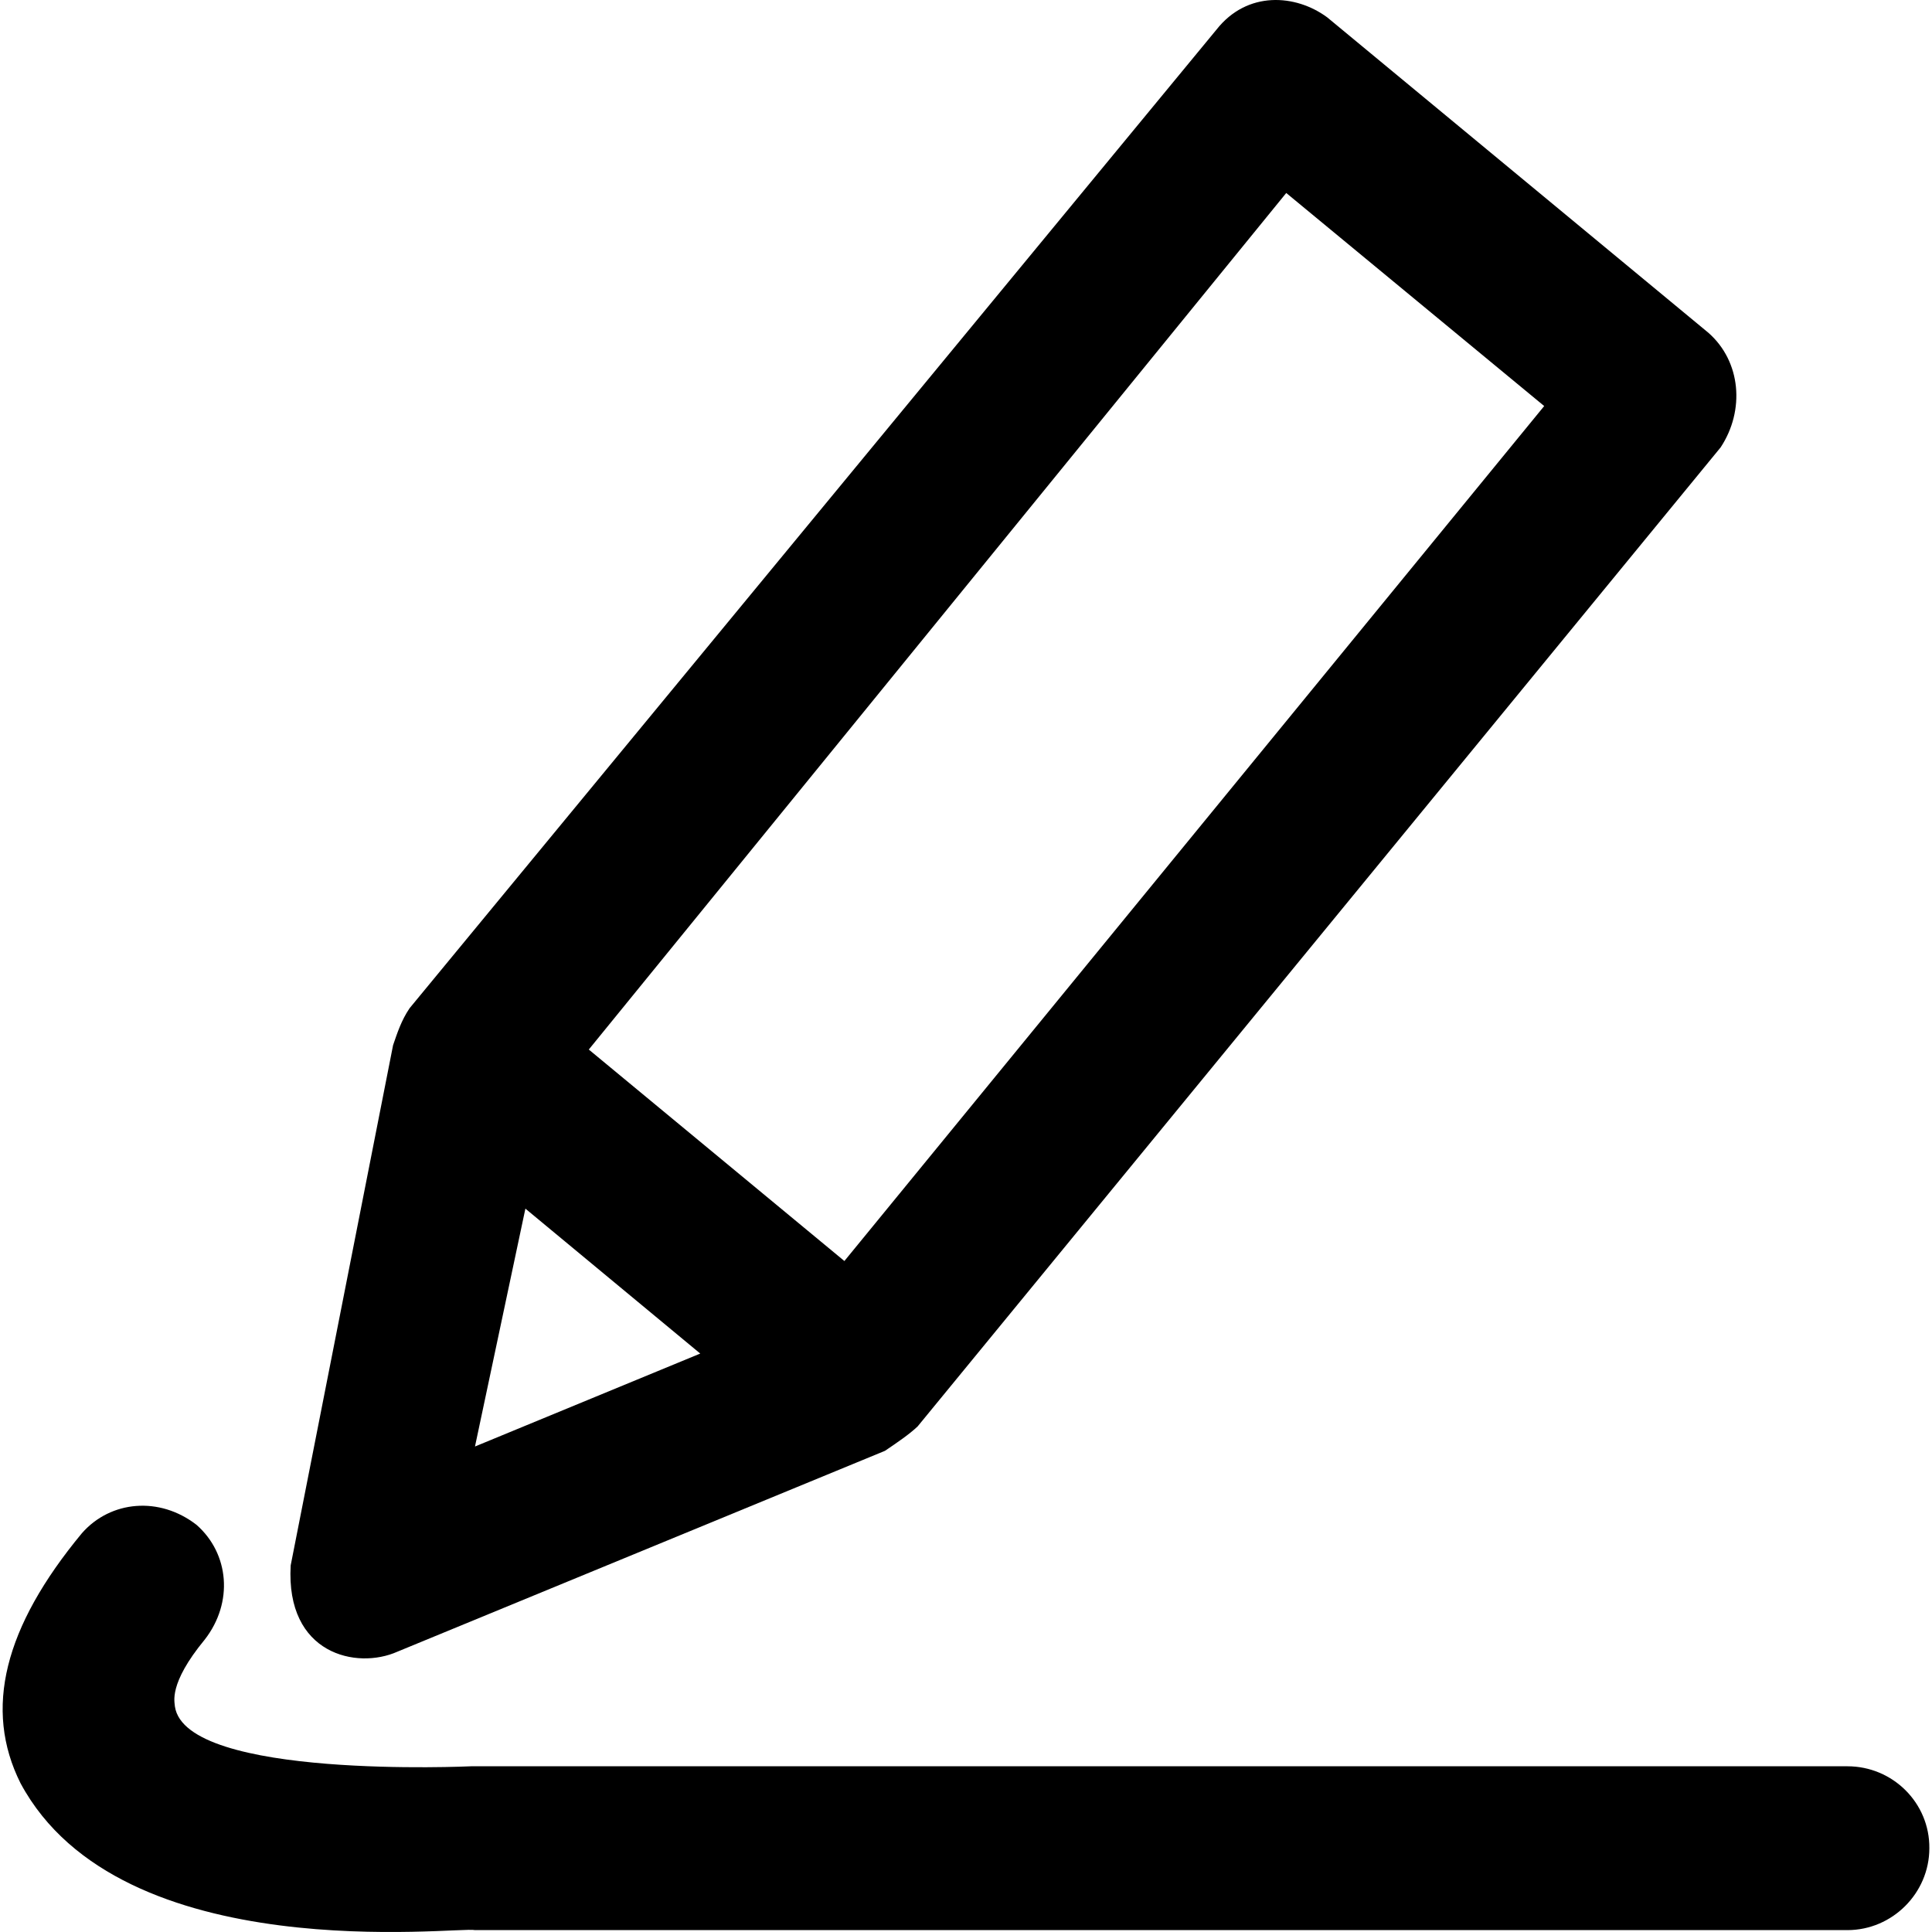
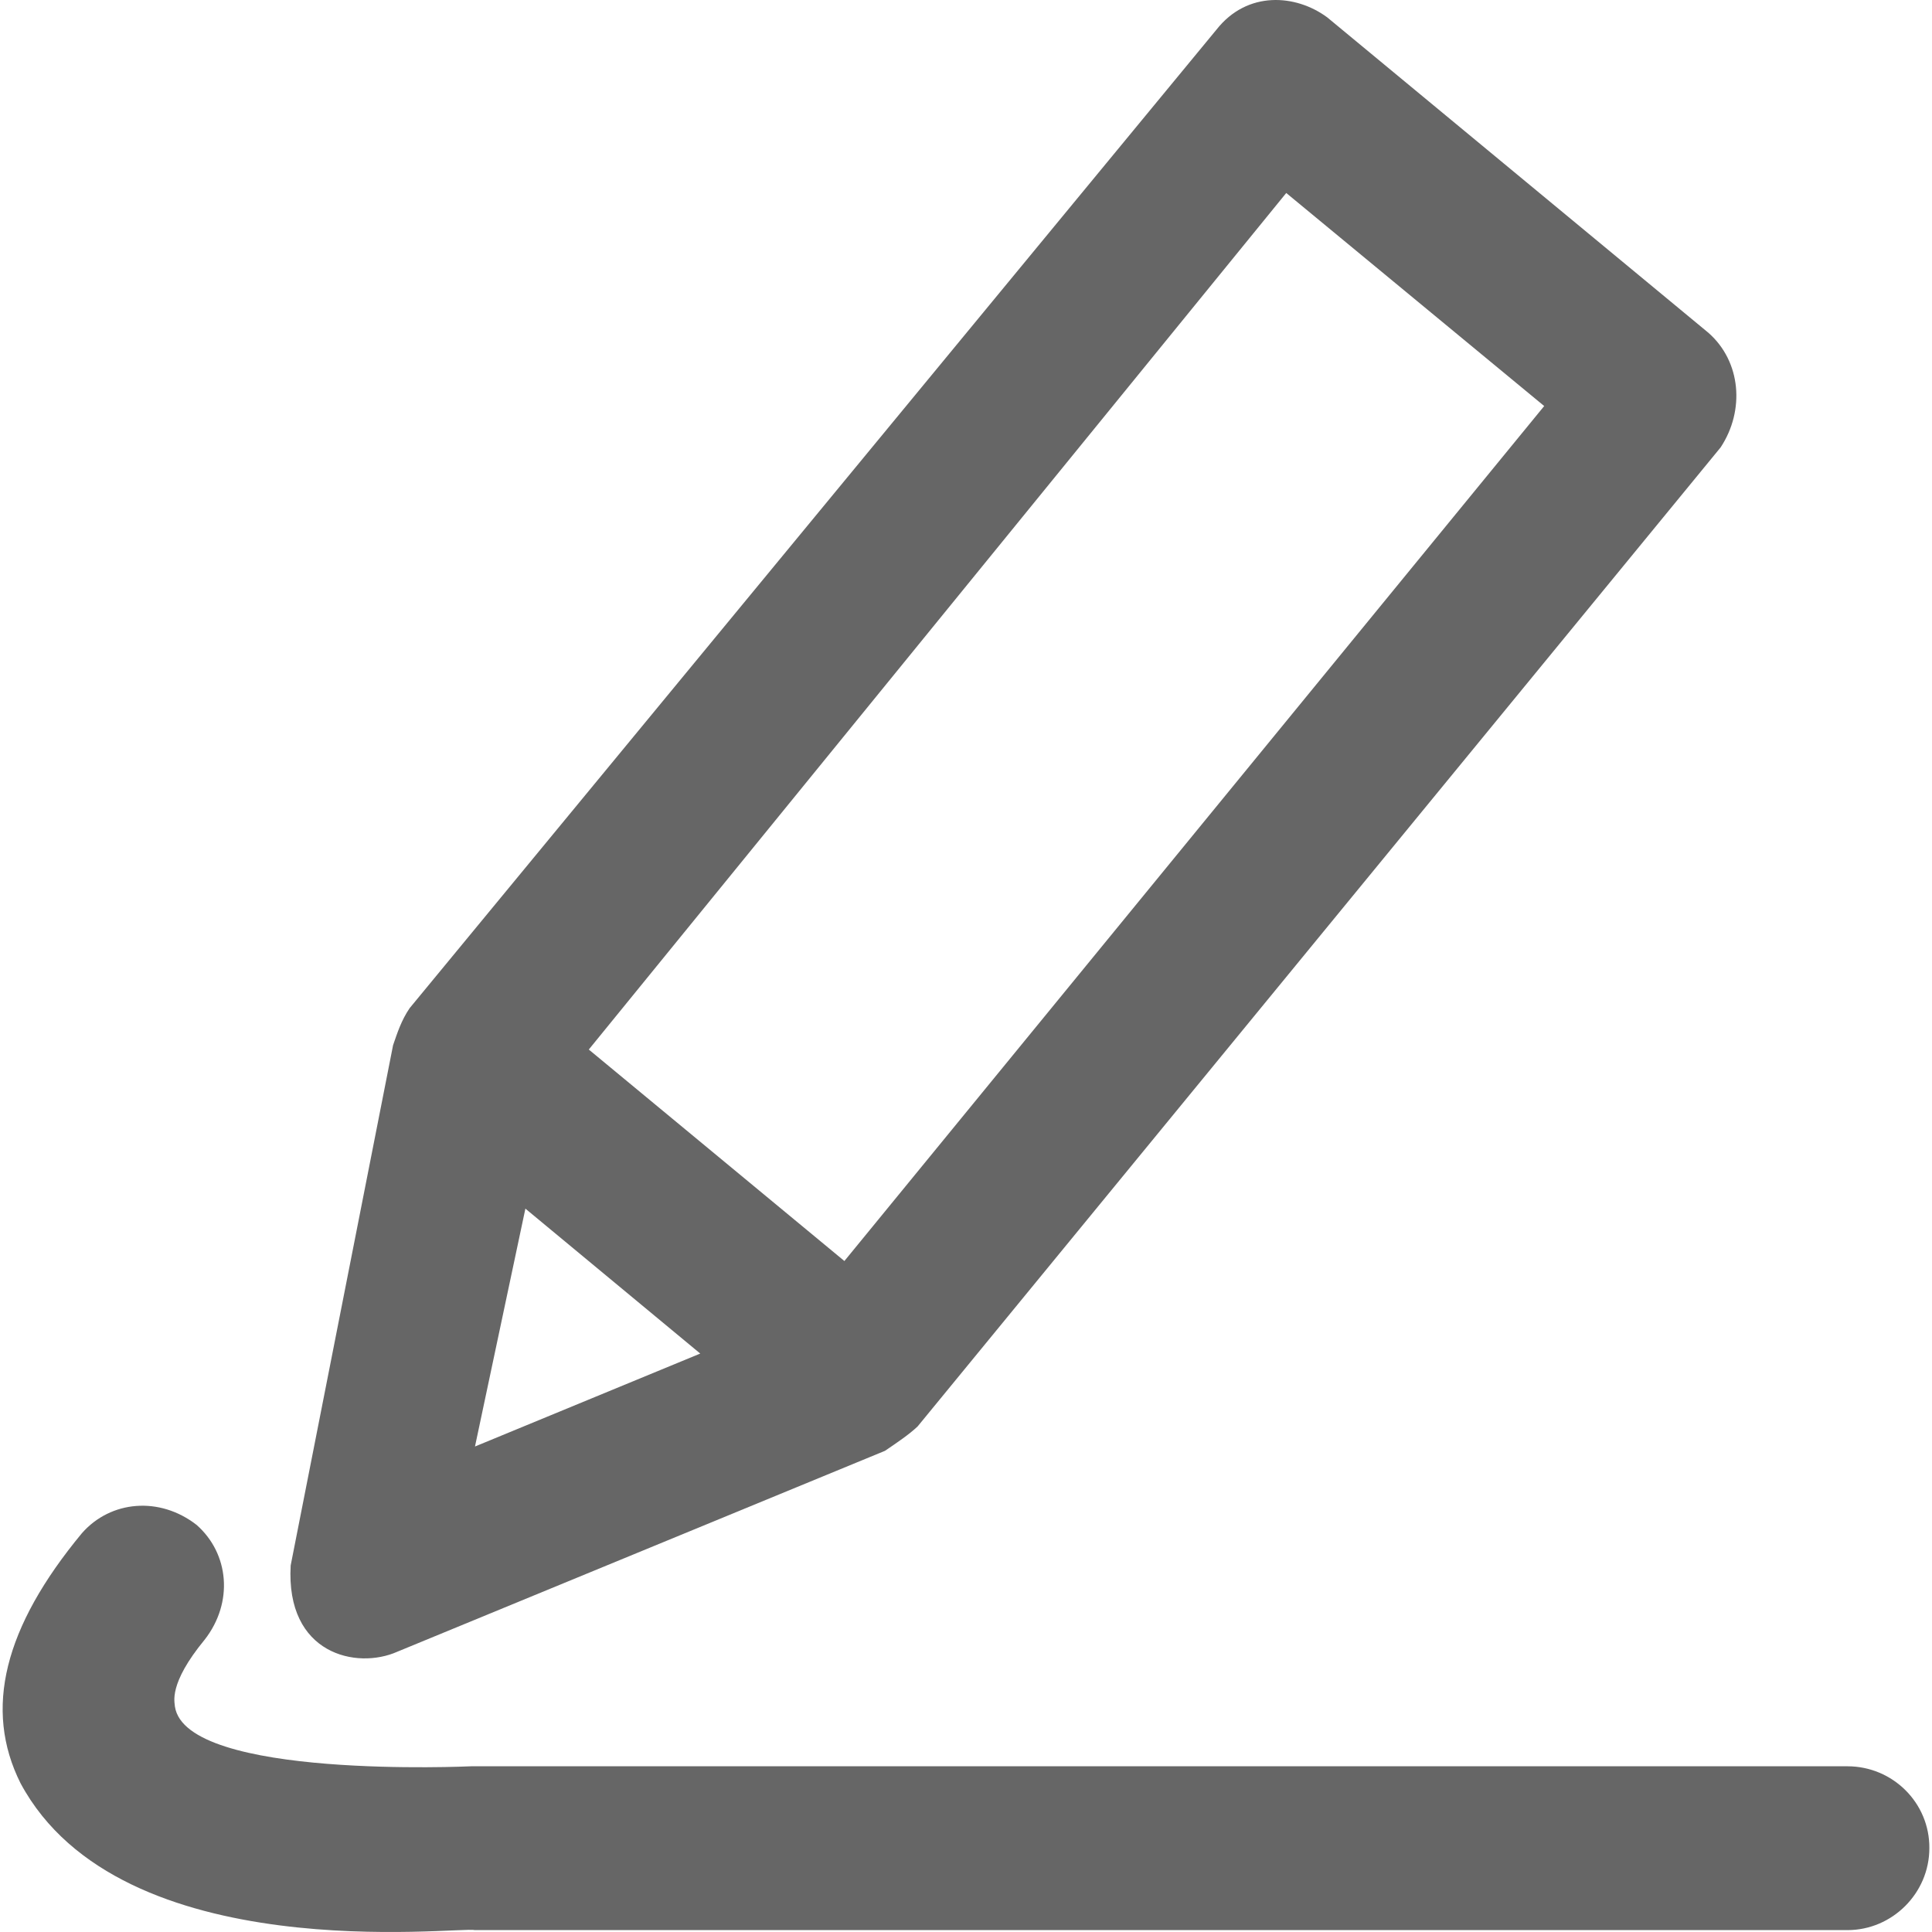
<svg xmlns="http://www.w3.org/2000/svg" version="1.1" x="0px" y="0px" viewBox="0 0 490.584 490.584" style="enable-background:new 0 0 490.584 490.584;" xml:space="preserve">
-   <path d="M 100.911 419.404 L 224.711 368.404 C 227.811 366.304 230.911 364.204 233.011 362.204 L 436.911 113.604 C 443.111 104.204 442.111 91.804 433.811 84.504 L 337.011 4.404 C 329.011 -1.496 316.711 -2.396 308.911 7.504 L 104.011 256.004 C 101.911 259.104 100.911 262.204 99.811 265.404 L 73.811 397.504 C 72.511 420.104 90.611 424.004 100.911 419.404 Z M 326.611 49.004 L 392.111 103.104 L 214.411 320.204 L 149.511 266.504 L 326.611 49.004 Z M 133.411 306.904 L 177.811 343.704 L 120.611 367.304 L 133.411 306.904 Z" />
-   <path d="M 469.111 448.504 H 119.611 C 119.611 448.504 47.111 451.904 44.411 433.304 C 44.411 432.304 42.611 427.704 52.011 416.304 C 59.311 406.904 58.211 394.504 49.911 387.204 C 40.511 379.904 28.111 381.004 20.811 389.304 C 1.011 413.204 -4.189 434.004 5.211 452.804 C 30.711 500.304 116.511 489.104 120.611 490.104 H 469.111 C 480.511 490.104 489.911 480.704 489.911 469.304 C 490.011 457.804 480.611 448.504 469.111 448.504 Z" />
+   <path fill="#666666" d="M 100.911 419.404 L 224.711 368.404 C 227.811 366.304 230.911 364.204 233.011 362.204 L 436.911 113.604 C 443.111 104.204 442.111 91.804 433.811 84.504 L 337.011 4.404 C 329.011 -1.496 316.711 -2.396 308.911 7.504 L 104.011 256.004 C 101.911 259.104 100.911 262.204 99.811 265.404 L 73.811 397.504 C 72.511 420.104 90.611 424.004 100.911 419.404 Z M 326.611 49.004 L 392.111 103.104 L 214.411 320.204 L 149.511 266.504 L 326.611 49.004 Z M 133.411 306.904 L 177.811 343.704 L 120.611 367.304 L 133.411 306.904 Z" />
+   <path fill="#666666" d="M 469.111 448.504 H 119.611 C 119.611 448.504 47.111 451.904 44.411 433.304 C 44.411 432.304 42.611 427.704 52.011 416.304 C 59.311 406.904 58.211 394.504 49.911 387.204 C 40.511 379.904 28.111 381.004 20.811 389.304 C 1.011 413.204 -4.189 434.004 5.211 452.804 C 30.711 500.304 116.511 489.104 120.611 490.104 H 469.111 C 480.511 490.104 489.911 480.704 489.911 469.304 C 490.011 457.804 480.611 448.504 469.111 448.504 Z" />
</svg>
